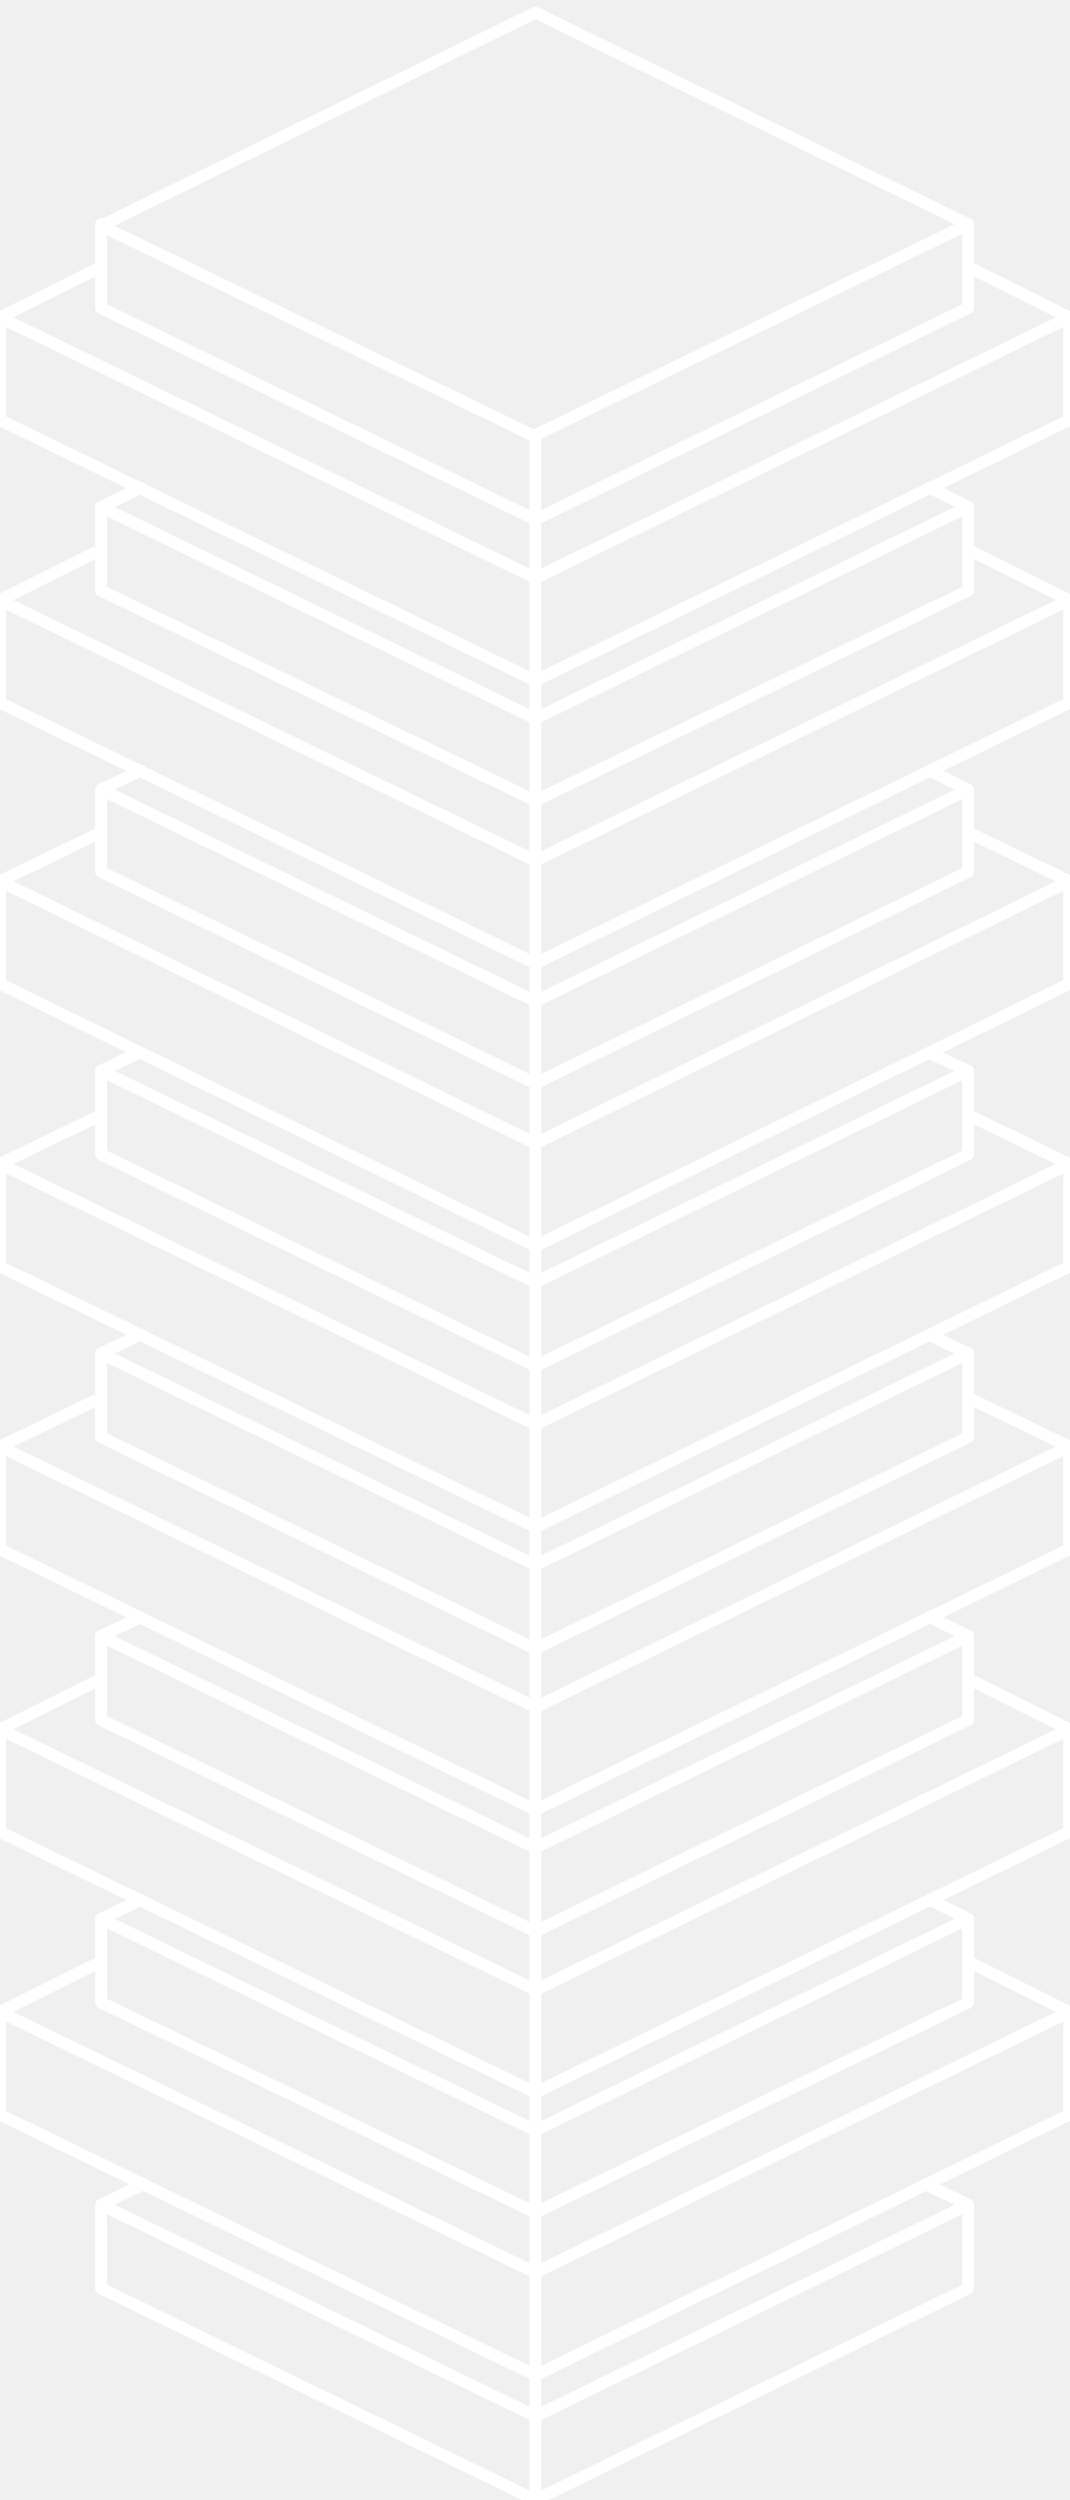
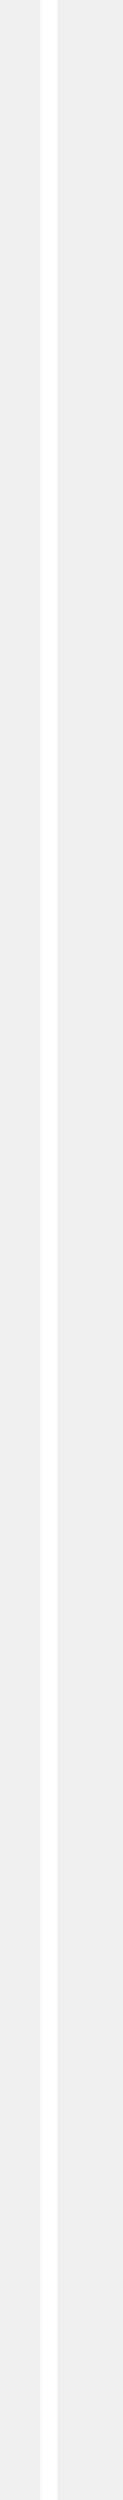
- <svg xmlns="http://www.w3.org/2000/svg" version="1.1" id="Layer_1" x="0px" y="0px" viewBox="0 0 67.7 158.3" enable-background="new 0 0 67.7 158.3" xml:space="preserve">
-   <polyline fill="none" stroke="#FFFFFF" stroke-width="0.75" stroke-linecap="round" stroke-linejoin="round" stroke-miterlimit="10" points="  33.9,158.3 33.9,153 33.9,150.4 33.9,143.9 33.9,140.1 33.9,134.9 33.9,122.3 33.9,117 33.9,104.4 33.9,99.1 33.9,86.5 33.9,81.2   33.9,68.6 33.9,63.4 33.9,50.7 33.9,45.5 33.9,32.9 33.9,27.6 " />
-   <polyline fill="none" stroke="#FFFFFF" stroke-width="0.75" stroke-linecap="round" stroke-linejoin="round" stroke-miterlimit="10" points="  6.4,139.6 6.4,144.9 33.9,158.3 61.3,144.9 61.3,139.6 58.6,138.3 61.3,139.6 33.9,153 6.4,139.6 9.1,138.3 " />
-   <polyline fill="none" stroke="#FFFFFF" stroke-width="0.75" stroke-linecap="round" stroke-linejoin="round" stroke-miterlimit="10" points="  67.7,127.4 67.7,133.9 33.9,150.4 0,133.9 0,127.4 6.4,124.2 6.4,121.5 6.4,126.8 33.9,140.1 61.3,126.8 61.3,121.5 61.3,124.2   67.7,127.4 33.9,143.9 0,127.4 " />
-   <polyline fill="none" stroke="#FFFFFF" stroke-width="0.75" stroke-linecap="round" stroke-linejoin="round" stroke-miterlimit="10" points="  8.9,120.3 6.4,121.5 33.9,134.9 61.3,121.5 58.9,120.3 " />
-   <polyline fill="none" stroke="#FFFFFF" stroke-width="0.75" stroke-linecap="round" stroke-linejoin="round" stroke-miterlimit="10" points="  67.7,109.5 67.7,116 33.9,132.5 0,116 0,109.5 6.4,106.3 6.4,103.6 6.4,108.9 33.9,122.3 61.3,108.9 61.3,103.6 61.3,106.3   67.7,109.5 33.9,126 0,109.5 " />
-   <polyline fill="none" stroke="#FFFFFF" stroke-width="0.75" stroke-linecap="round" stroke-linejoin="round" stroke-miterlimit="10" points="  8.9,102.4 6.4,103.6 33.9,117 61.3,103.6 58.9,102.4 " />
-   <polyline fill="none" stroke="#FFFFFF" stroke-width="0.75" stroke-linecap="round" stroke-linejoin="round" stroke-miterlimit="10" points="  67.7,91.6 67.7,98.1 33.9,114.6 0,98.1 0,91.6 6.4,88.5 6.4,85.7 6.4,91 33.9,104.4 61.3,91 61.3,85.7 61.3,88.5 67.7,91.6   33.9,108.1 0,91.6 " />
-   <polyline fill="none" stroke="#FFFFFF" stroke-width="0.75" stroke-linecap="round" stroke-linejoin="round" stroke-miterlimit="10" points="  8.9,84.5 6.4,85.7 33.9,99.1 61.3,85.7 59,84.6 " />
-   <polyline fill="none" stroke="#FFFFFF" stroke-width="0.75" stroke-linecap="round" stroke-linejoin="round" stroke-miterlimit="10" points="  67.7,73.7 67.7,80.2 33.9,96.7 0,80.2 0,73.7 6.4,70.6 6.4,67.8 6.4,73.1 33.9,86.5 61.3,73.1 61.3,67.8 61.3,70.6 67.7,73.7   33.9,90.2 0,73.7 " />
-   <polyline fill="none" stroke="#FFFFFF" stroke-width="0.75" stroke-linecap="round" stroke-linejoin="round" stroke-miterlimit="10" points="  8.7,66.7 6.4,67.8 33.9,81.2 61.3,67.8 58.9,66.7 " />
-   <polyline fill="none" stroke="#FFFFFF" stroke-width="0.75" stroke-linecap="round" stroke-linejoin="round" stroke-miterlimit="10" points="  67.7,55.8 67.7,62.3 33.9,78.9 0,62.3 0,55.8 6.4,52.7 6.4,50 6.4,55.2 33.9,68.6 61.3,55.2 61.3,50 61.3,52.7 67.7,55.8 33.9,72.4   0,55.8 " />
-   <polyline fill="none" stroke="#FFFFFF" stroke-width="0.75" stroke-linecap="round" stroke-linejoin="round" stroke-miterlimit="10" points="  8.9,48.8 6.4,50 33.9,63.4 61.3,50 58.9,48.8 " />
-   <polyline fill="none" stroke="#FFFFFF" stroke-width="0.75" stroke-linecap="round" stroke-linejoin="round" stroke-miterlimit="10" points="  67.7,38 67.7,44.5 33.9,61 0,44.5 0,38 6.4,34.8 6.4,32.1 6.4,37.4 33.9,50.7 61.3,37.4 61.3,32.1 61.3,34.8 67.7,38 33.9,54.5   0,38 " />
-   <polyline fill="none" stroke="#FFFFFF" stroke-width="0.75" stroke-linecap="round" stroke-linejoin="round" stroke-miterlimit="10" points="  8.9,30.9 6.4,32.1 33.9,45.5 61.3,32.1 58.9,30.9 " />
-   <polyline fill="none" stroke="#FFFFFF" stroke-width="0.75" stroke-linecap="round" stroke-linejoin="round" stroke-miterlimit="10" points="  67.7,20.1 67.7,26.6 33.9,43.1 0,26.6 0,20.1 6.4,16.9 6.4,14.2 6.4,19.5 33.9,32.9 61.3,19.5 61.3,14.2 61.3,16.9 67.7,20.1   33.9,36.6 0,20.1 " />
-   <polygon fill="none" stroke="#FFFFFF" stroke-width="0.75" stroke-linecap="round" stroke-linejoin="round" stroke-miterlimit="10" points="  33.8,27.6 6.4,14.3 33.9,0.8 61.3,14.2 " />
+ <svg xmlns="http://www.w3.org/2000/svg" version="1.1" id="Layer_1" x="0px" y="0px" viewBox="0 0 7.3 148.4" enable-background="new 0 0 7.3 148.4" xml:space="preserve">
+   <line fill="none" stroke="#FFFFFF" stroke-linecap="square" stroke-miterlimit="10" x1="2.9" y1="0" x2="2.9" y2="148.4" />
</svg>
